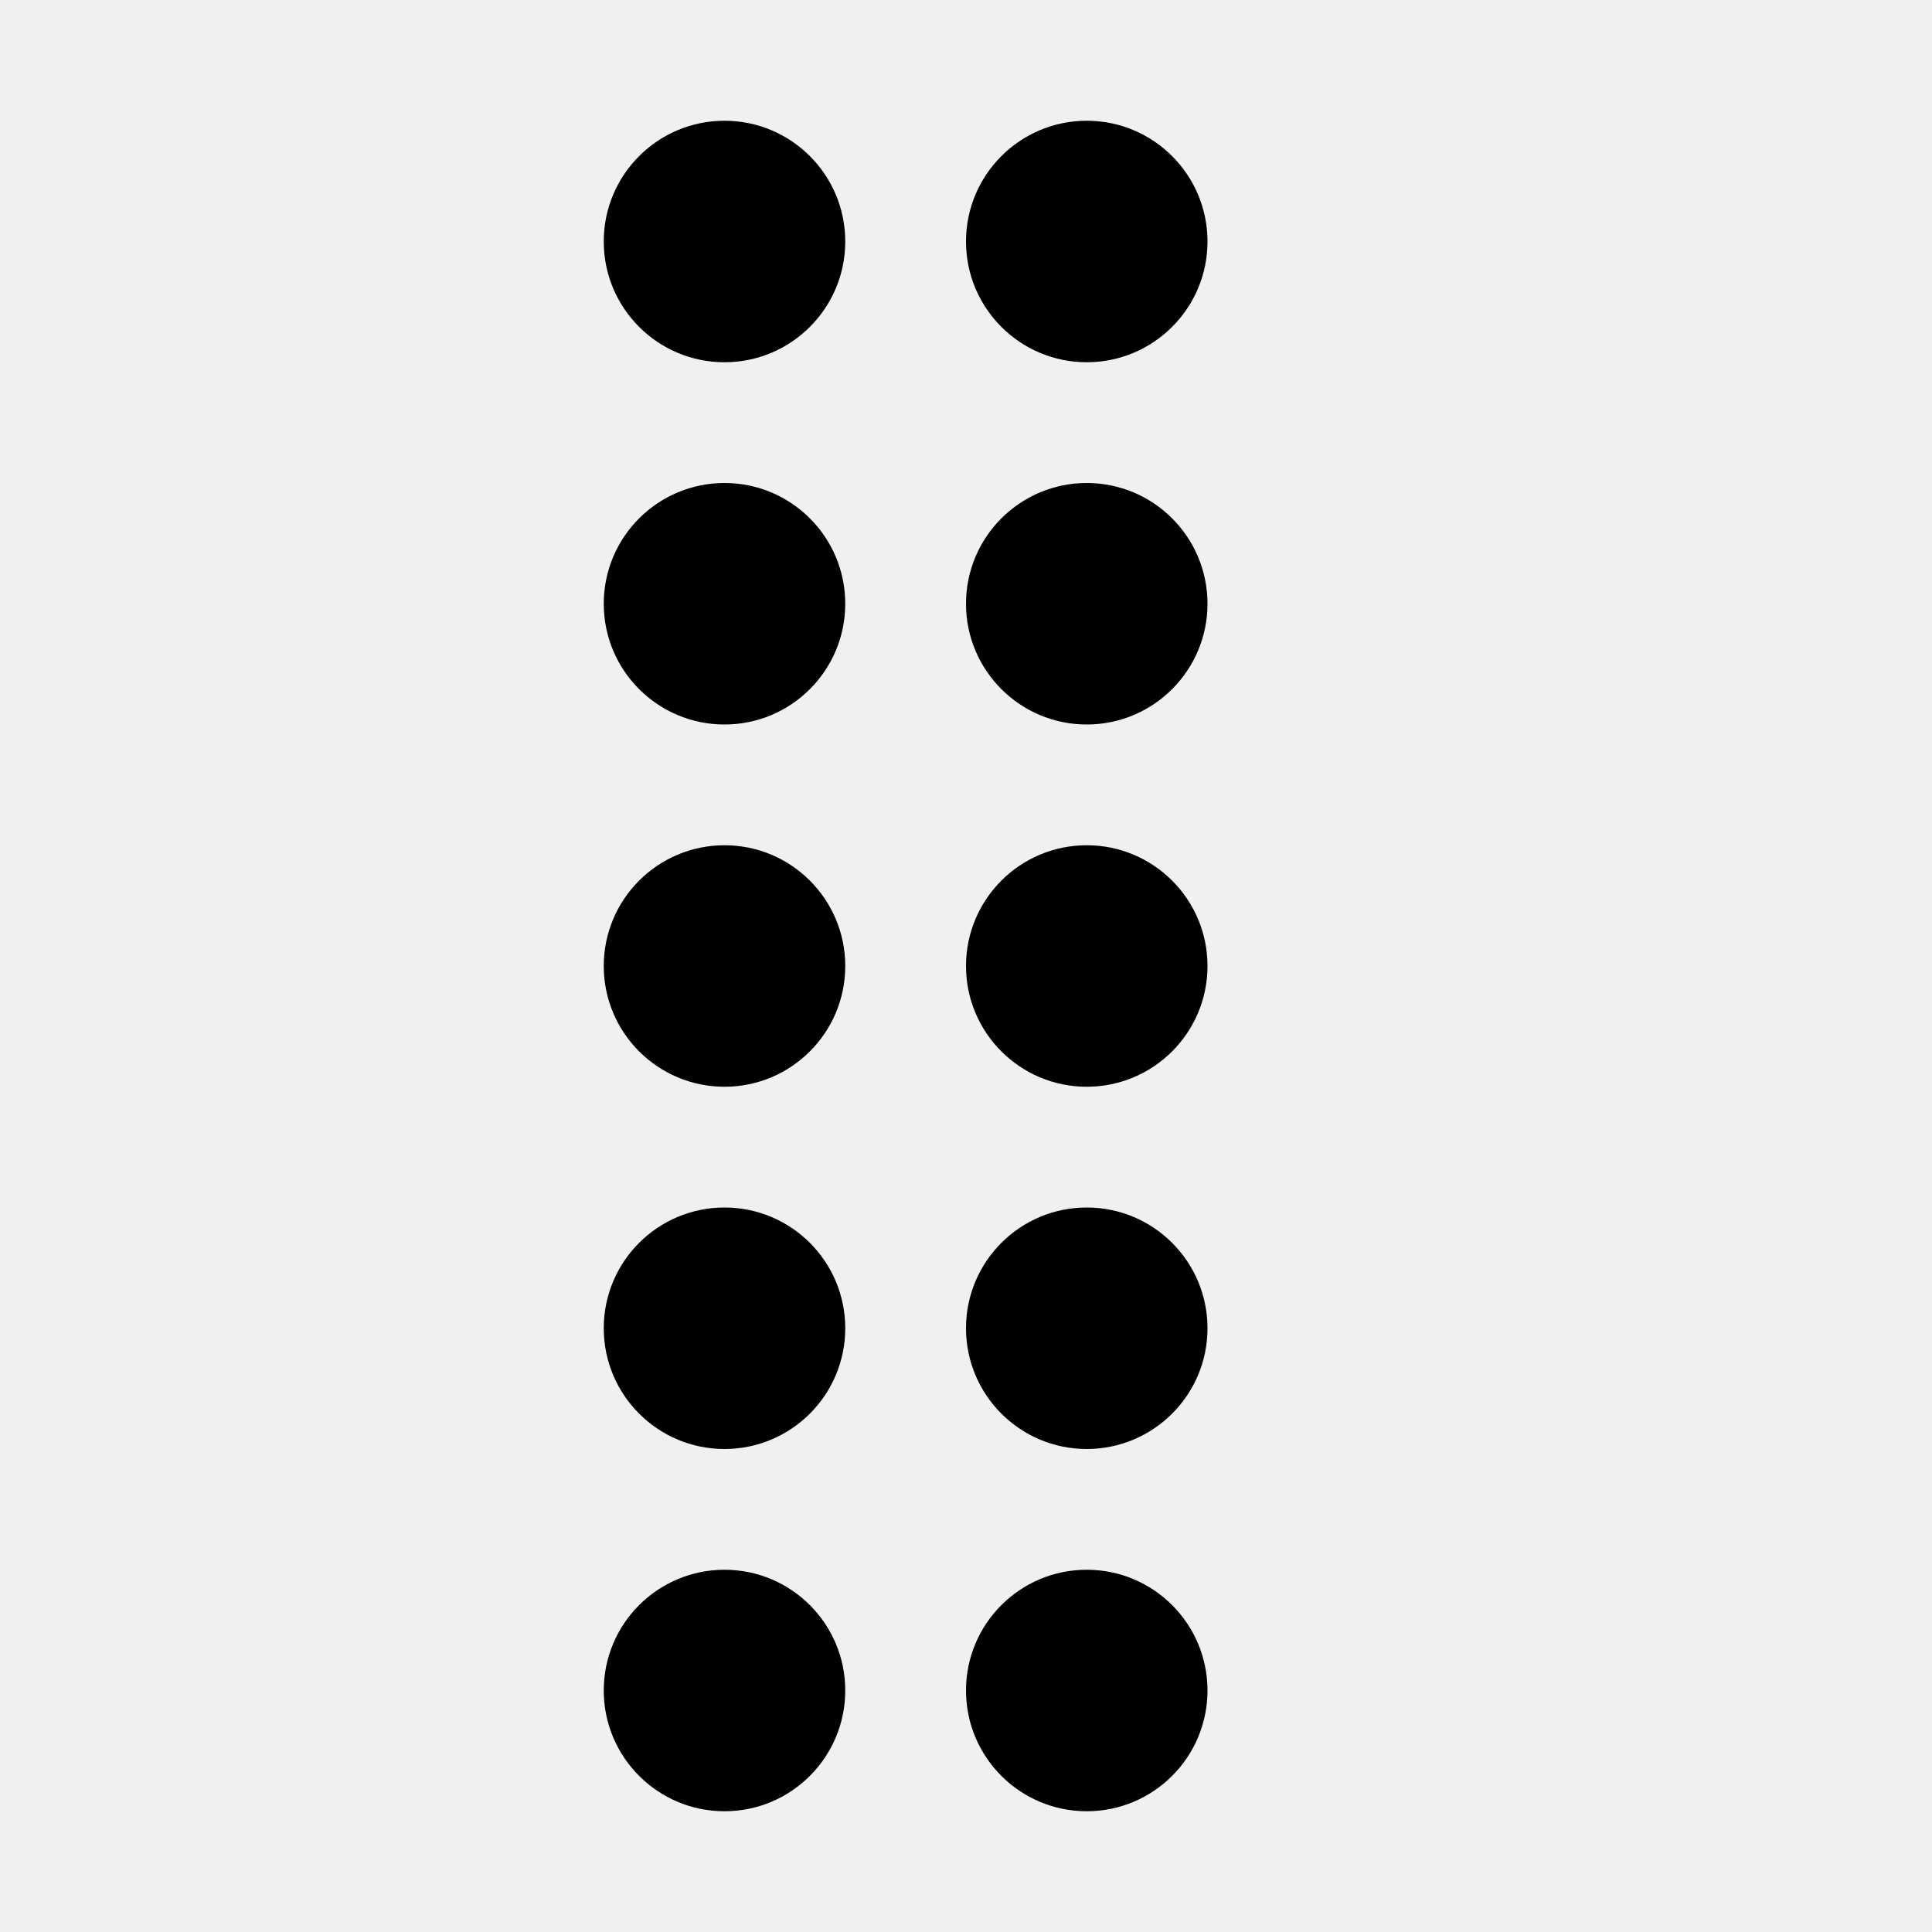
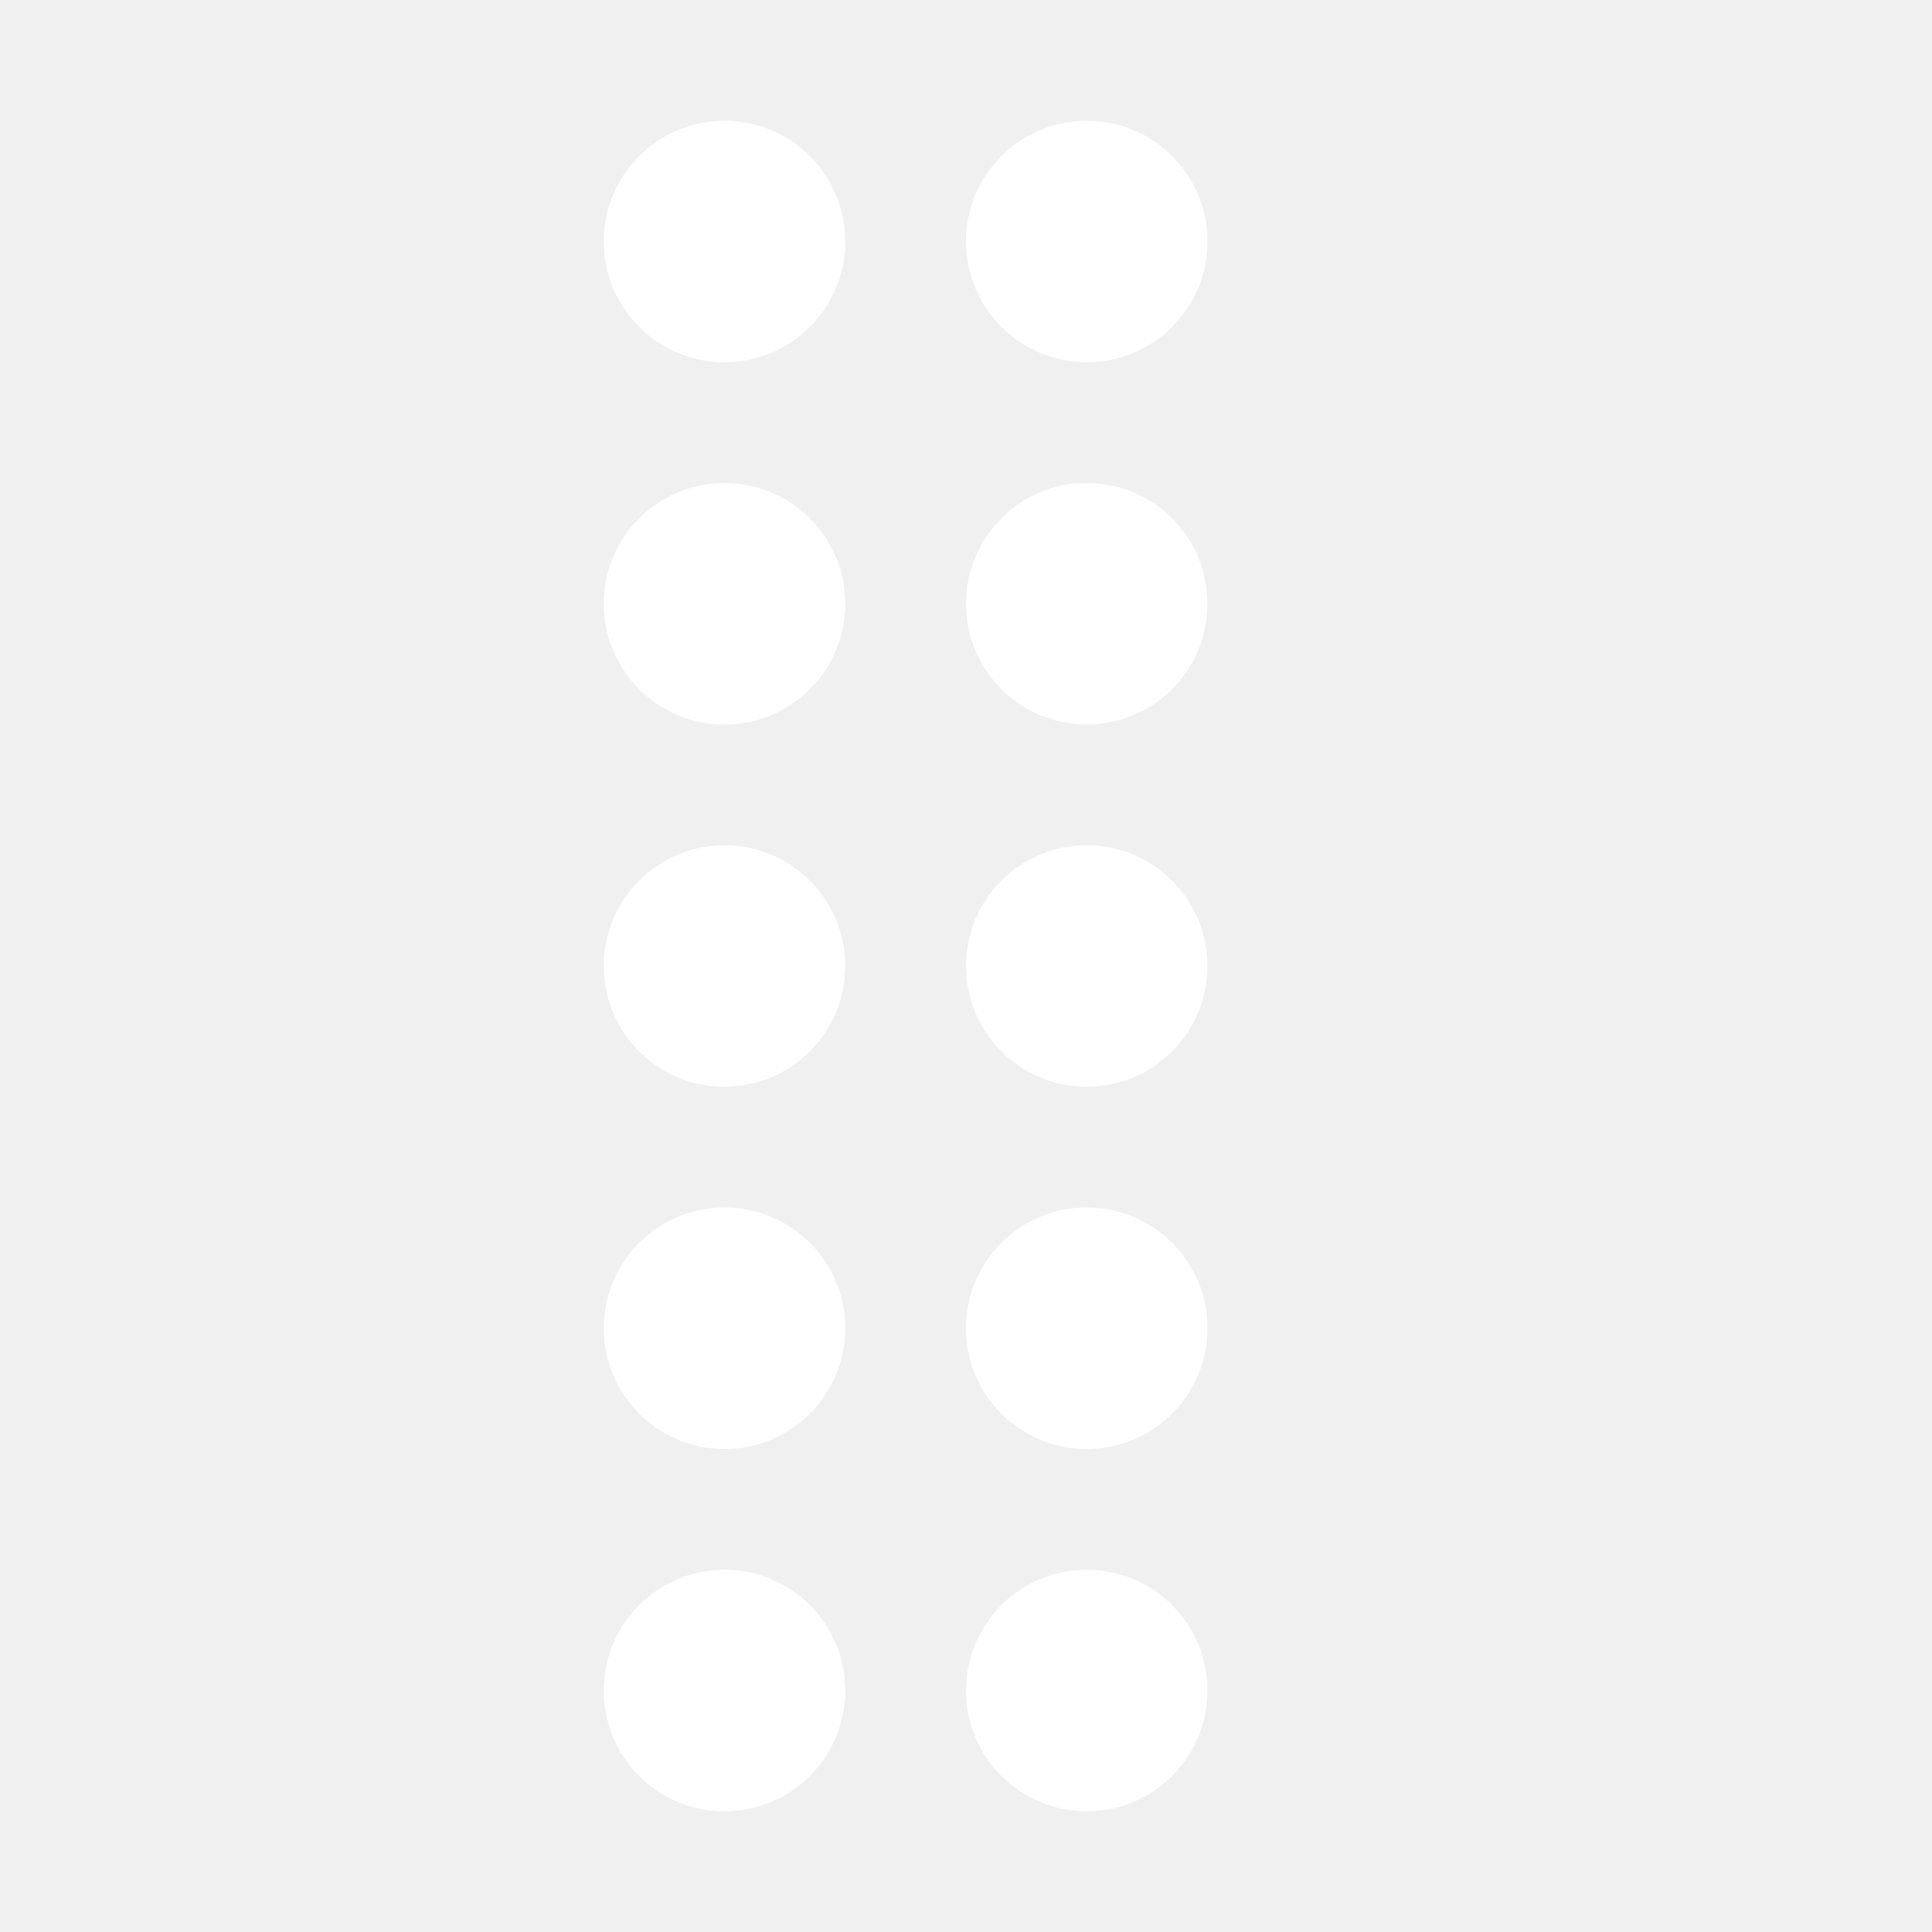
- <svg xmlns="http://www.w3.org/2000/svg" width="16" height="16" fill="currentColor" class="bi bi-grip-vertical" viewBox="0 0 16 16">
+ <svg xmlns="http://www.w3.org/2000/svg" width="16" height="16" fill="white" class="bi bi-grip-vertical" viewBox="0 0 16 16">
  <path d="M7 2a1 1 0 1 1-2 0 1 1 0 0 1 2 0zm3 0a1 1 0 1 1-2 0 1 1 0 0 1 2 0zM7 5a1 1 0 1 1-2 0 1 1 0 0 1 2 0zm3 0a1 1 0 1 1-2 0 1 1 0 0 1 2 0zM7 8a1 1 0 1 1-2 0 1 1 0 0 1 2 0zm3 0a1 1 0 1 1-2 0 1 1 0 0 1 2 0zm-3 3a1 1 0 1 1-2 0 1 1 0 0 1 2 0zm3 0a1 1 0 1 1-2 0 1 1 0 0 1 2 0zm-3 3a1 1 0 1 1-2 0 1 1 0 0 1 2 0zm3 0a1 1 0 1 1-2 0 1 1 0 0 1 2 0z" />
</svg>
